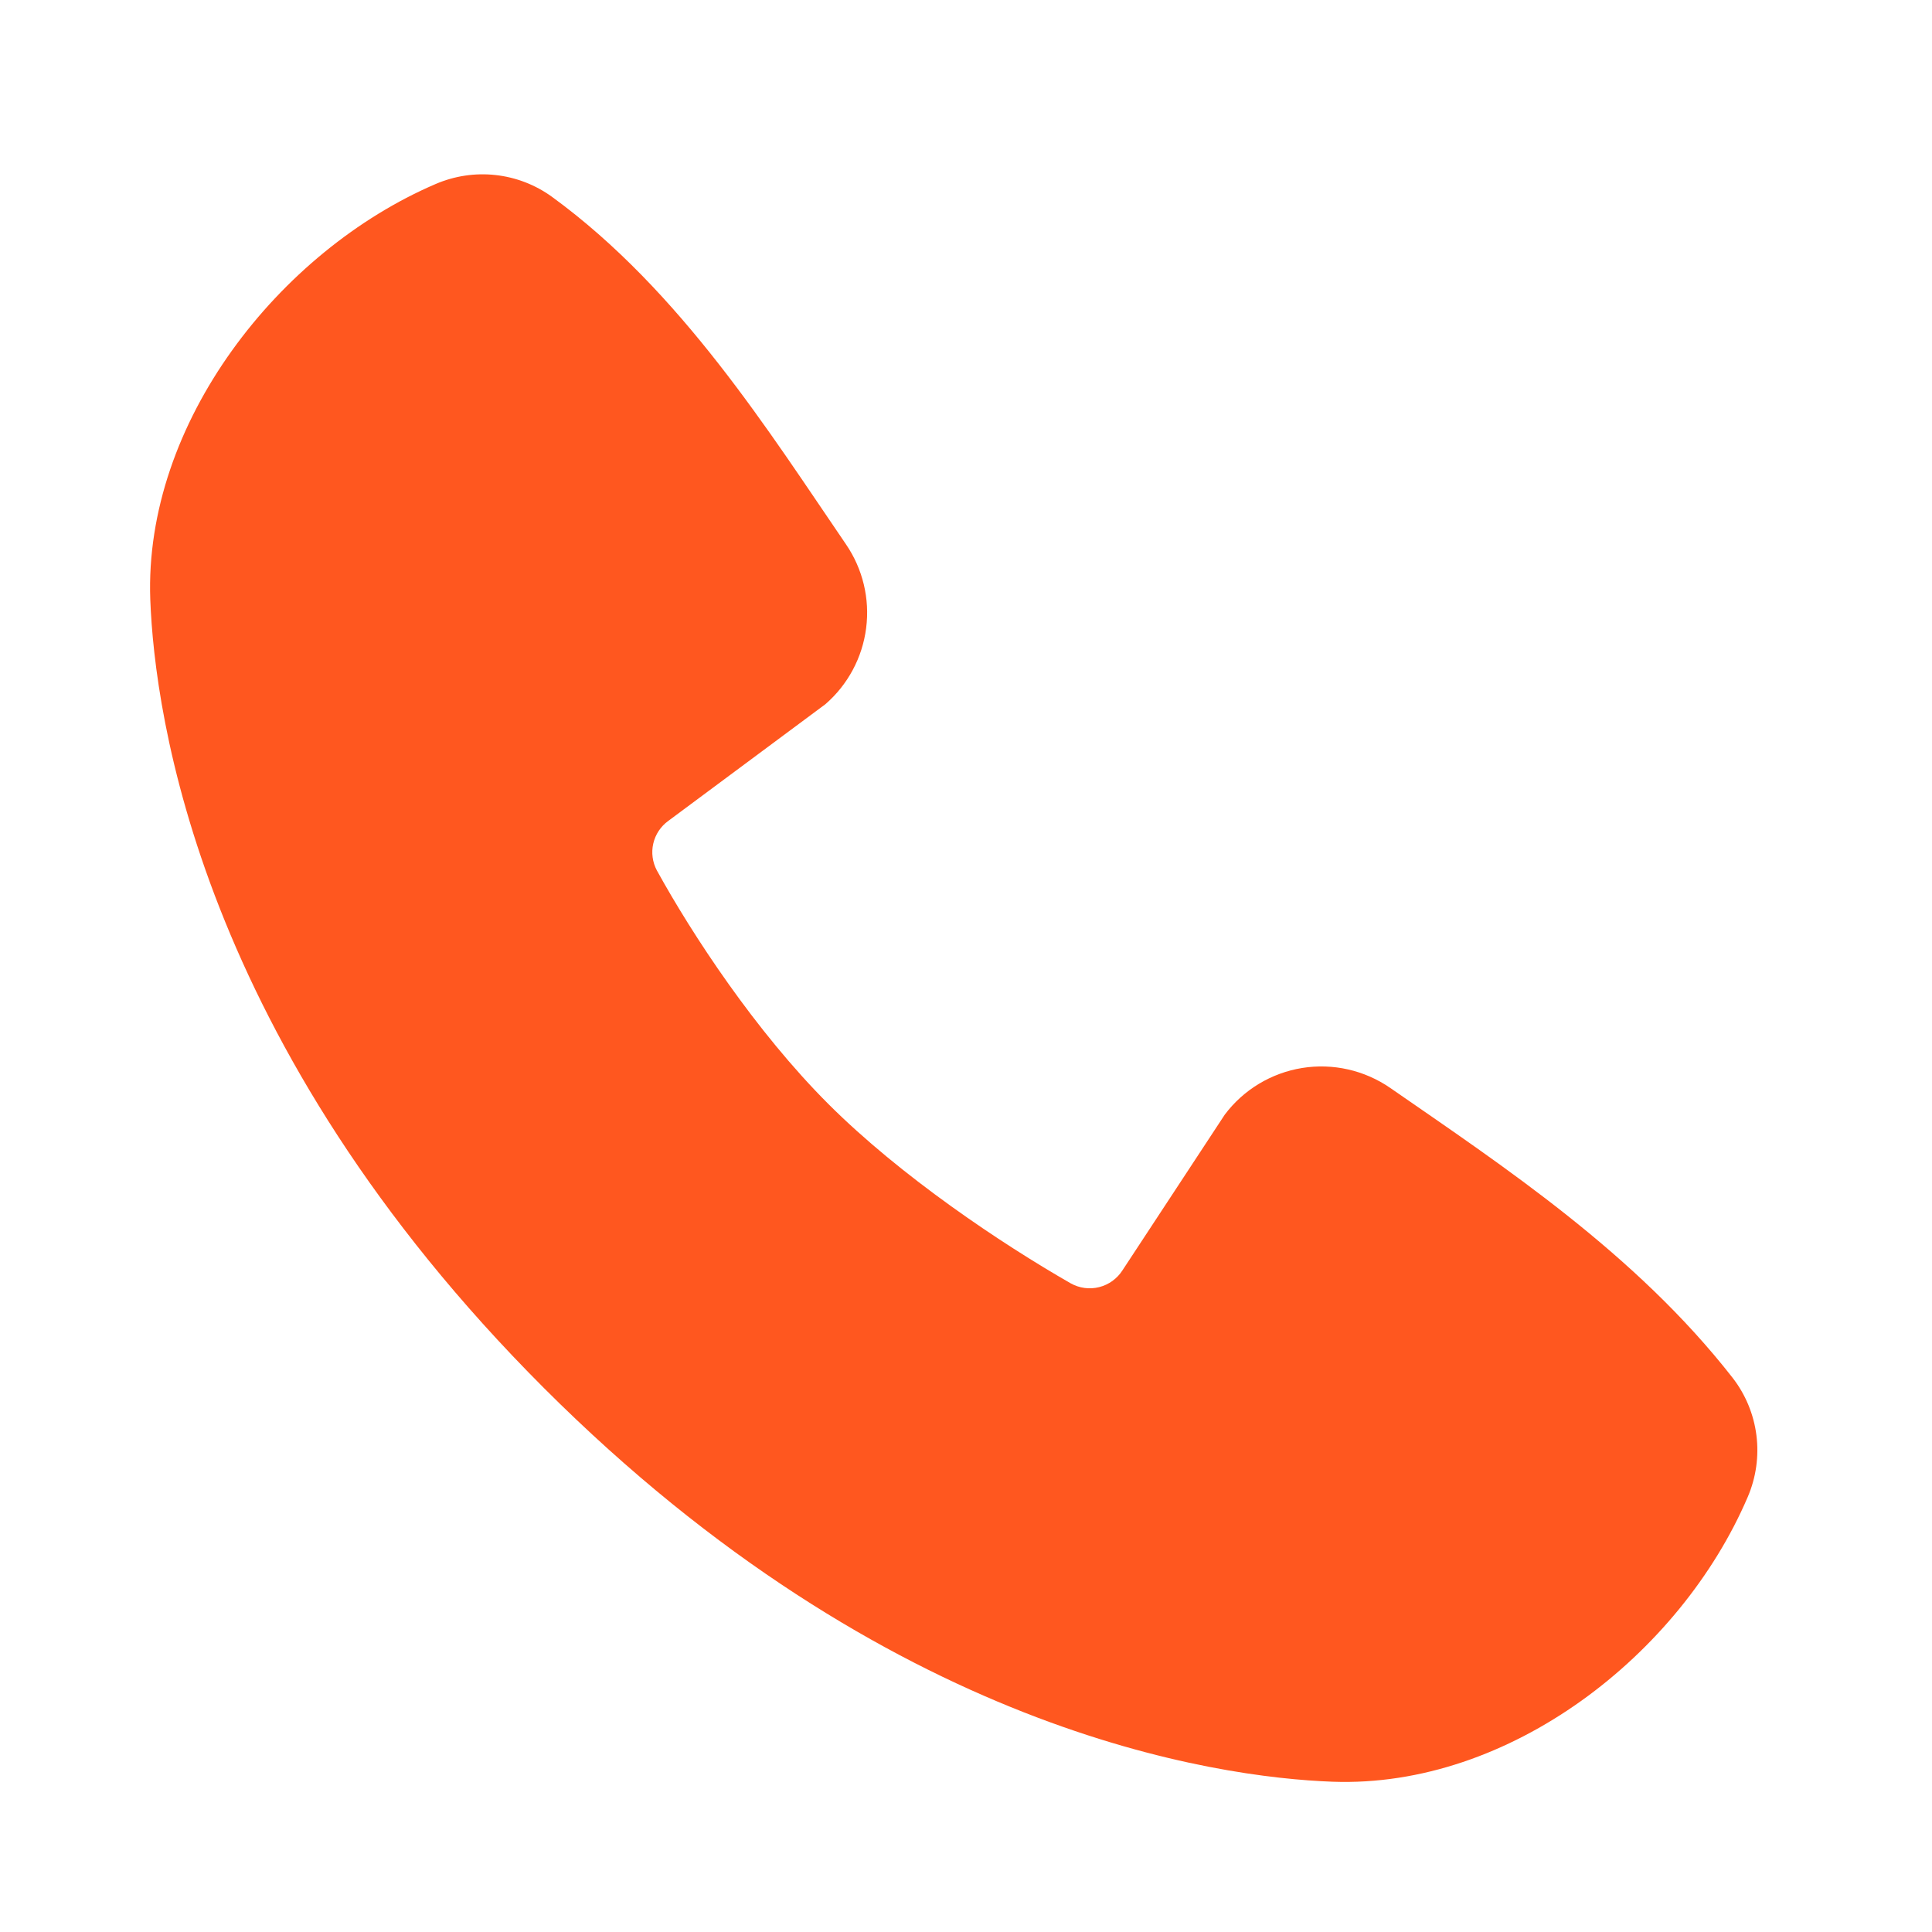
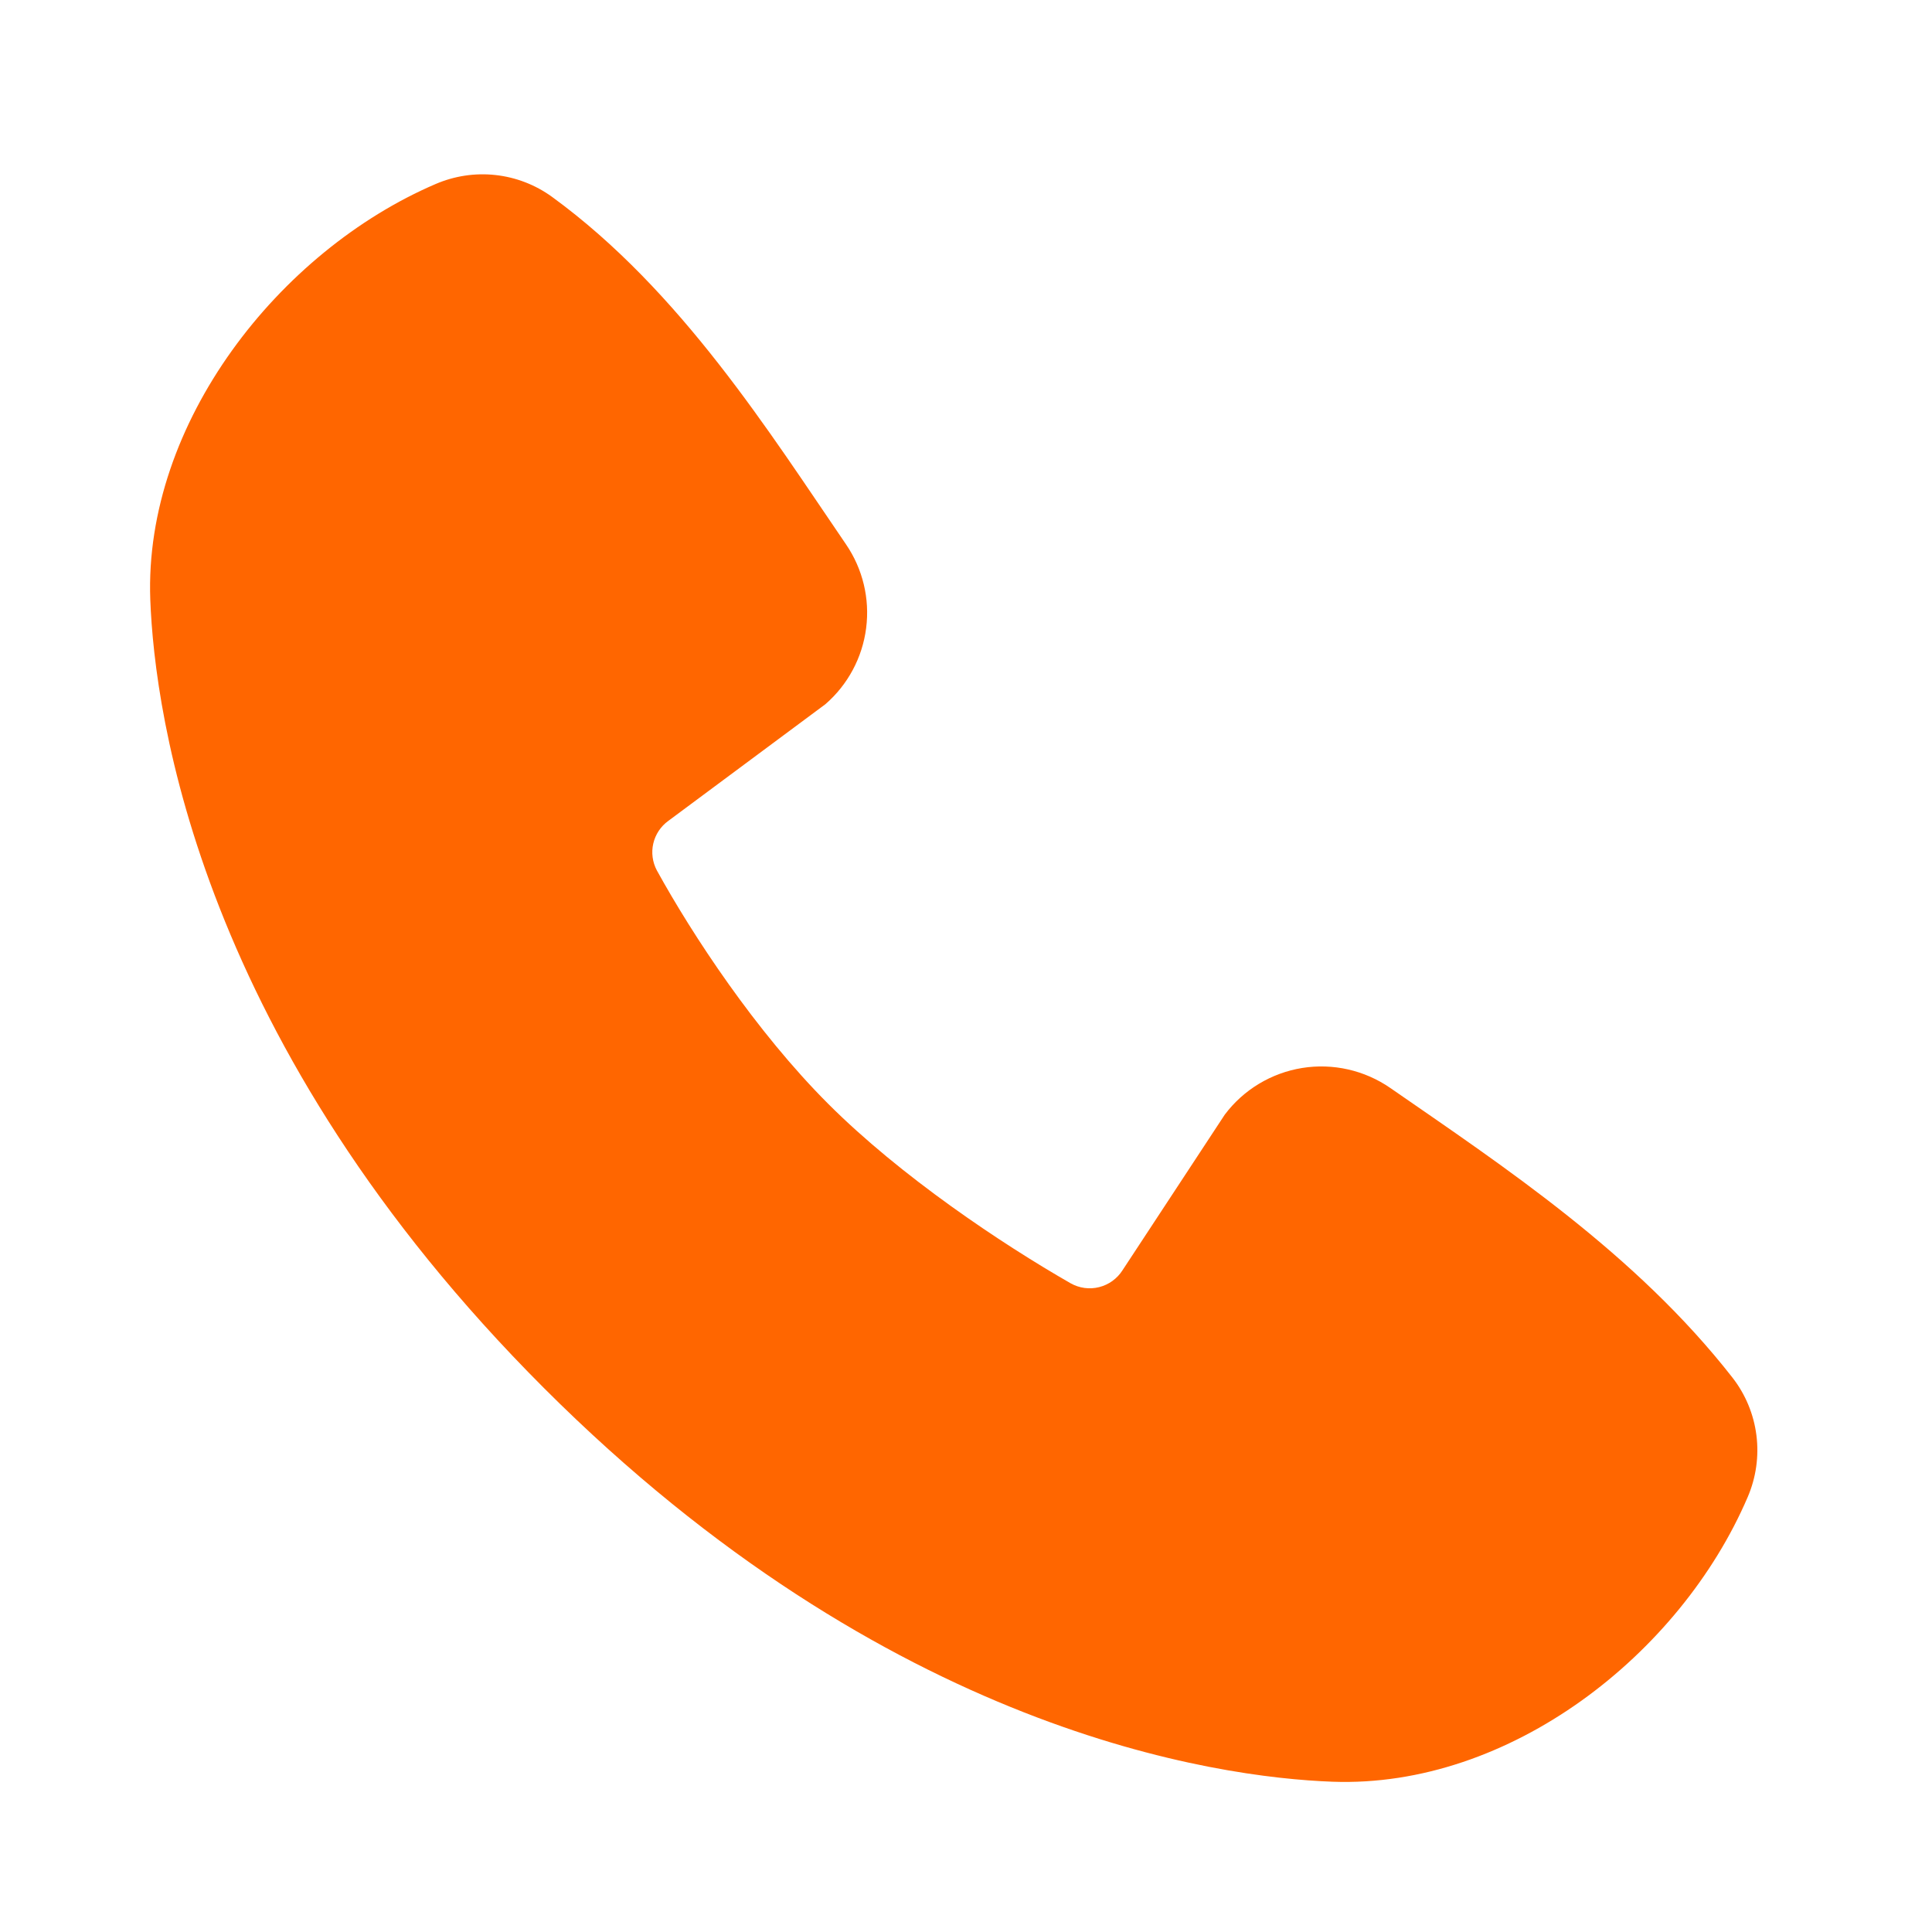
<svg xmlns="http://www.w3.org/2000/svg" width="42" height="42" viewBox="0 0 42 42" fill="none">
-   <path fill-rule="evenodd" clip-rule="evenodd" d="M28.966 38.733C26.446 38.64 19.305 37.653 11.825 30.175C4.347 22.696 3.362 15.556 3.267 13.034C3.127 9.191 6.071 5.458 9.471 4C9.881 3.824 10.329 3.756 10.772 3.805C11.216 3.854 11.639 4.017 12 4.279C14.8 6.319 16.732 9.406 18.391 11.833C18.756 12.367 18.912 13.015 18.829 13.656C18.747 14.297 18.431 14.886 17.943 15.309L14.529 17.845C14.364 17.964 14.248 18.139 14.202 18.337C14.156 18.535 14.184 18.743 14.28 18.923C15.054 20.328 16.429 22.421 18.004 23.996C19.579 25.571 21.772 27.037 23.275 27.898C23.464 28.004 23.686 28.034 23.895 27.981C24.105 27.928 24.286 27.797 24.402 27.615L26.625 24.232C27.033 23.689 27.636 23.326 28.307 23.217C28.977 23.109 29.664 23.265 30.223 23.651C32.685 25.356 35.559 27.254 37.662 29.948C37.945 30.311 38.125 30.744 38.183 31.202C38.241 31.659 38.175 32.123 37.993 32.546C36.528 35.964 32.822 38.874 28.966 38.733Z" fill="#FF571F" />
+   <path fill-rule="evenodd" clip-rule="evenodd" d="M28.966 38.733C26.446 38.64 19.305 37.653 11.825 30.175C4.347 22.696 3.362 15.556 3.267 13.034C3.127 9.191 6.071 5.458 9.471 4C9.881 3.824 10.329 3.756 10.772 3.805C11.216 3.854 11.639 4.017 12 4.279C14.8 6.319 16.732 9.406 18.391 11.833C18.756 12.367 18.912 13.015 18.829 13.656C18.747 14.297 18.431 14.886 17.943 15.309L14.529 17.845C14.364 17.964 14.248 18.139 14.202 18.337C14.156 18.535 14.184 18.743 14.28 18.923C15.054 20.328 16.429 22.421 18.004 23.996C19.579 25.571 21.772 27.037 23.275 27.898C23.464 28.004 23.686 28.034 23.895 27.981C24.105 27.928 24.286 27.797 24.402 27.615L26.625 24.232C27.033 23.689 27.636 23.326 28.307 23.217C28.977 23.109 29.664 23.265 30.223 23.651C32.685 25.356 35.559 27.254 37.662 29.948C37.945 30.311 38.125 30.744 38.183 31.202C38.241 31.659 38.175 32.123 37.993 32.546C36.528 35.964 32.822 38.874 28.966 38.733Z" fill="#ff6600" />
</svg>
